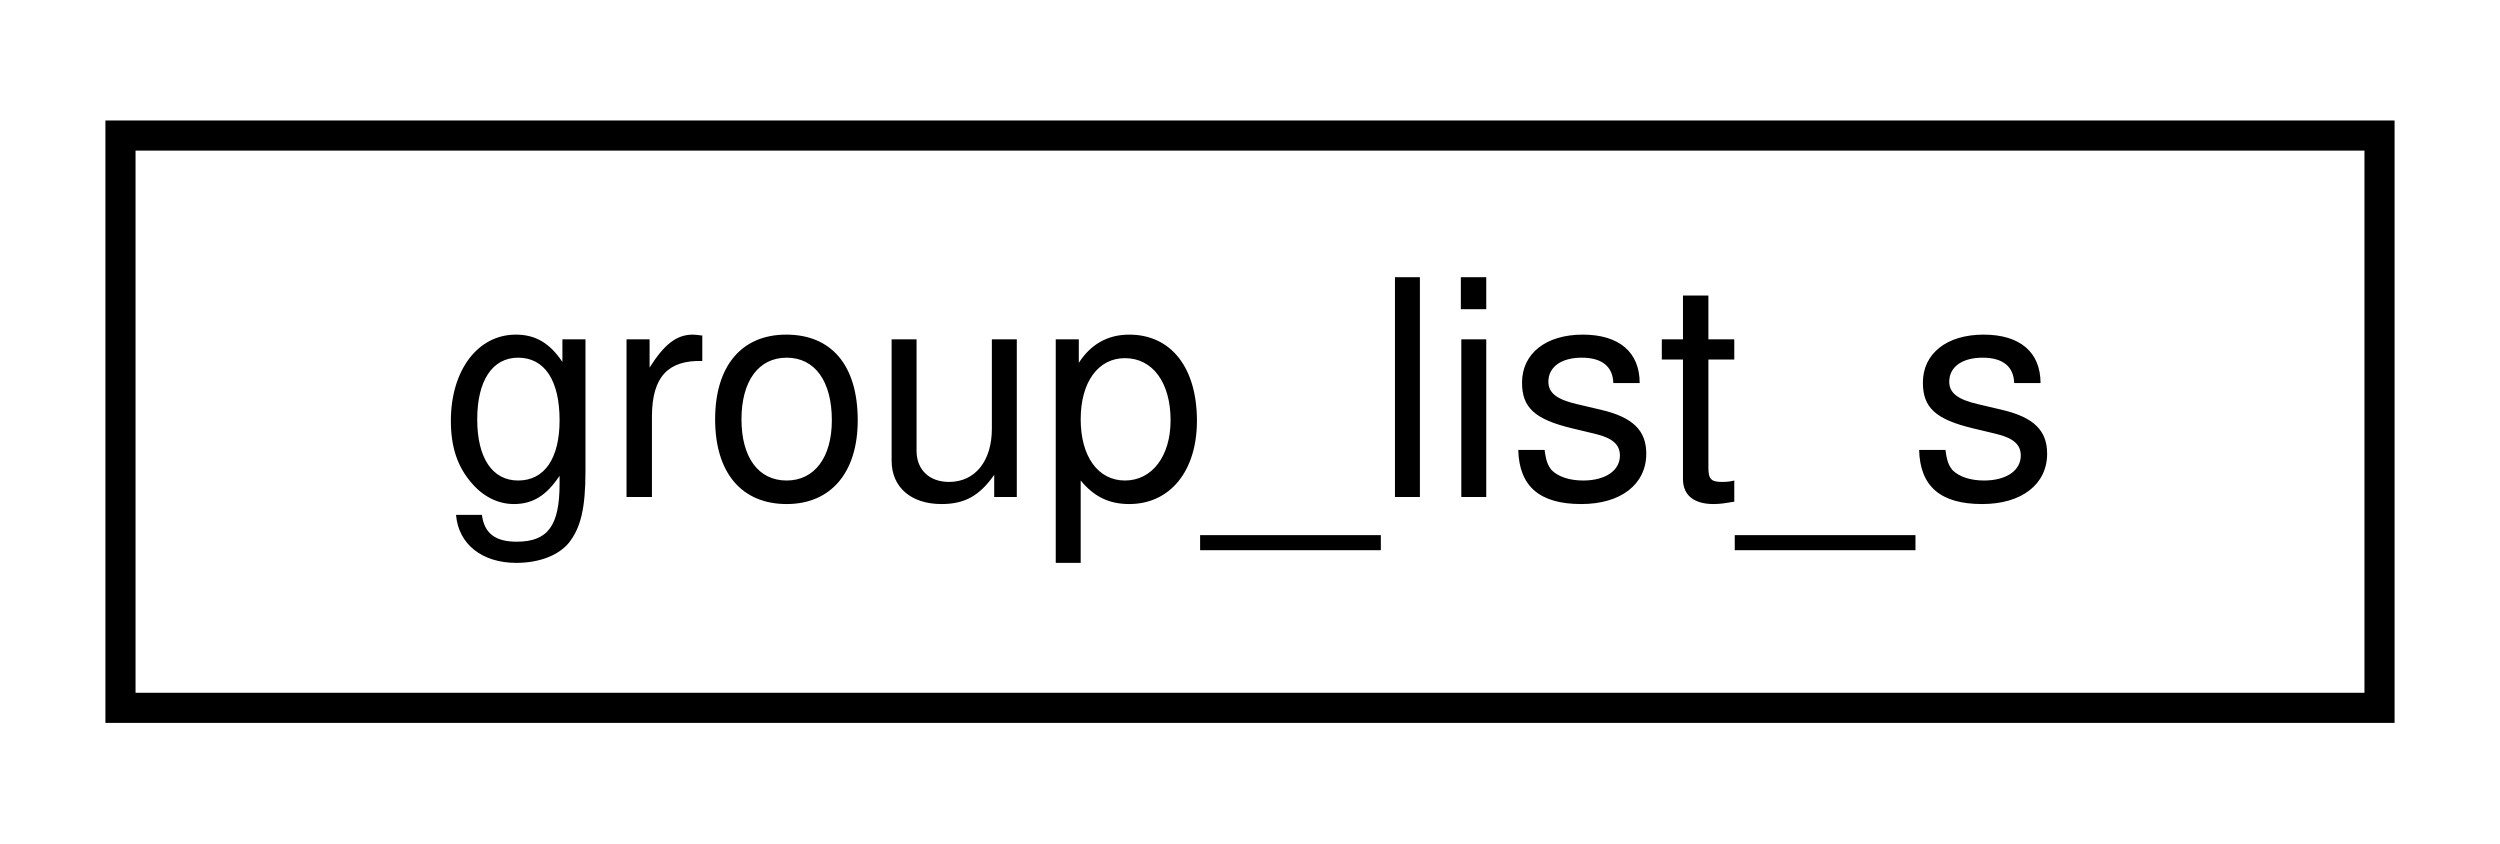
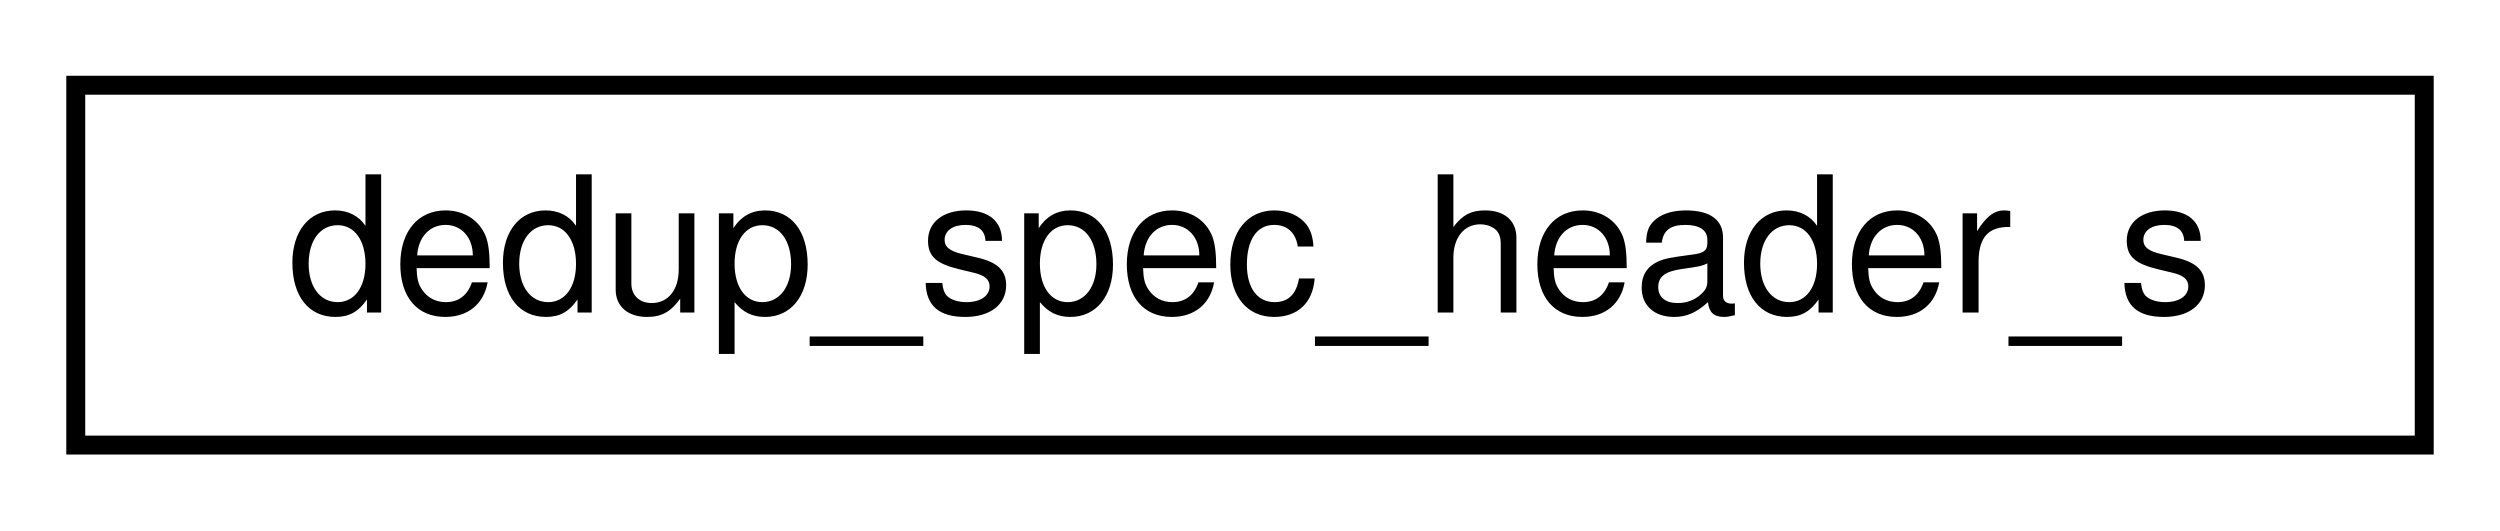
- <svg xmlns="http://www.w3.org/2000/svg" xmlns:xlink="http://www.w3.org/1999/xlink" width="83pt" height="28pt" viewBox="0.00 0.00 83.00 28.00">
+ <svg xmlns="http://www.w3.org/2000/svg" xmlns:xlink="http://www.w3.org/1999/xlink" width="132pt" height="28pt" viewBox="0.00 0.00 132.00 28.00">
  <g id="graph0" class="graph" transform="scale(1 1) rotate(0) translate(4 24)">
    <g id="node1" class="node">
      <g id="a_node1">
-         <a xlink:href="structgroup__list__s.html" target="_top" xlink:title=" ">
-           <polygon fill="none" stroke="black" points="0,-0.5 0,-19.5 75,-19.5 75,-0.5 0,-0.5" />
-           <text text-anchor="middle" x="37.5" y="-7.5" font-family="Helvetica,sans-Serif" font-size="10.00">group_list_s</text>
+         <a xlink:href="structdedup__spec__header__s.html" target="_top" xlink:title="On-disk header for dedup.spec.bin.">
+           <polygon fill="none" stroke="black" points="0,-0.5 0,-19.5 124,-19.5 124,-0.5 0,-0.5" />
+           <text text-anchor="middle" x="62" y="-7.5" font-family="Helvetica,sans-Serif" font-size="10.00">dedup_spec_header_s</text>
        </a>
      </g>
    </g>
  </g>
</svg>
